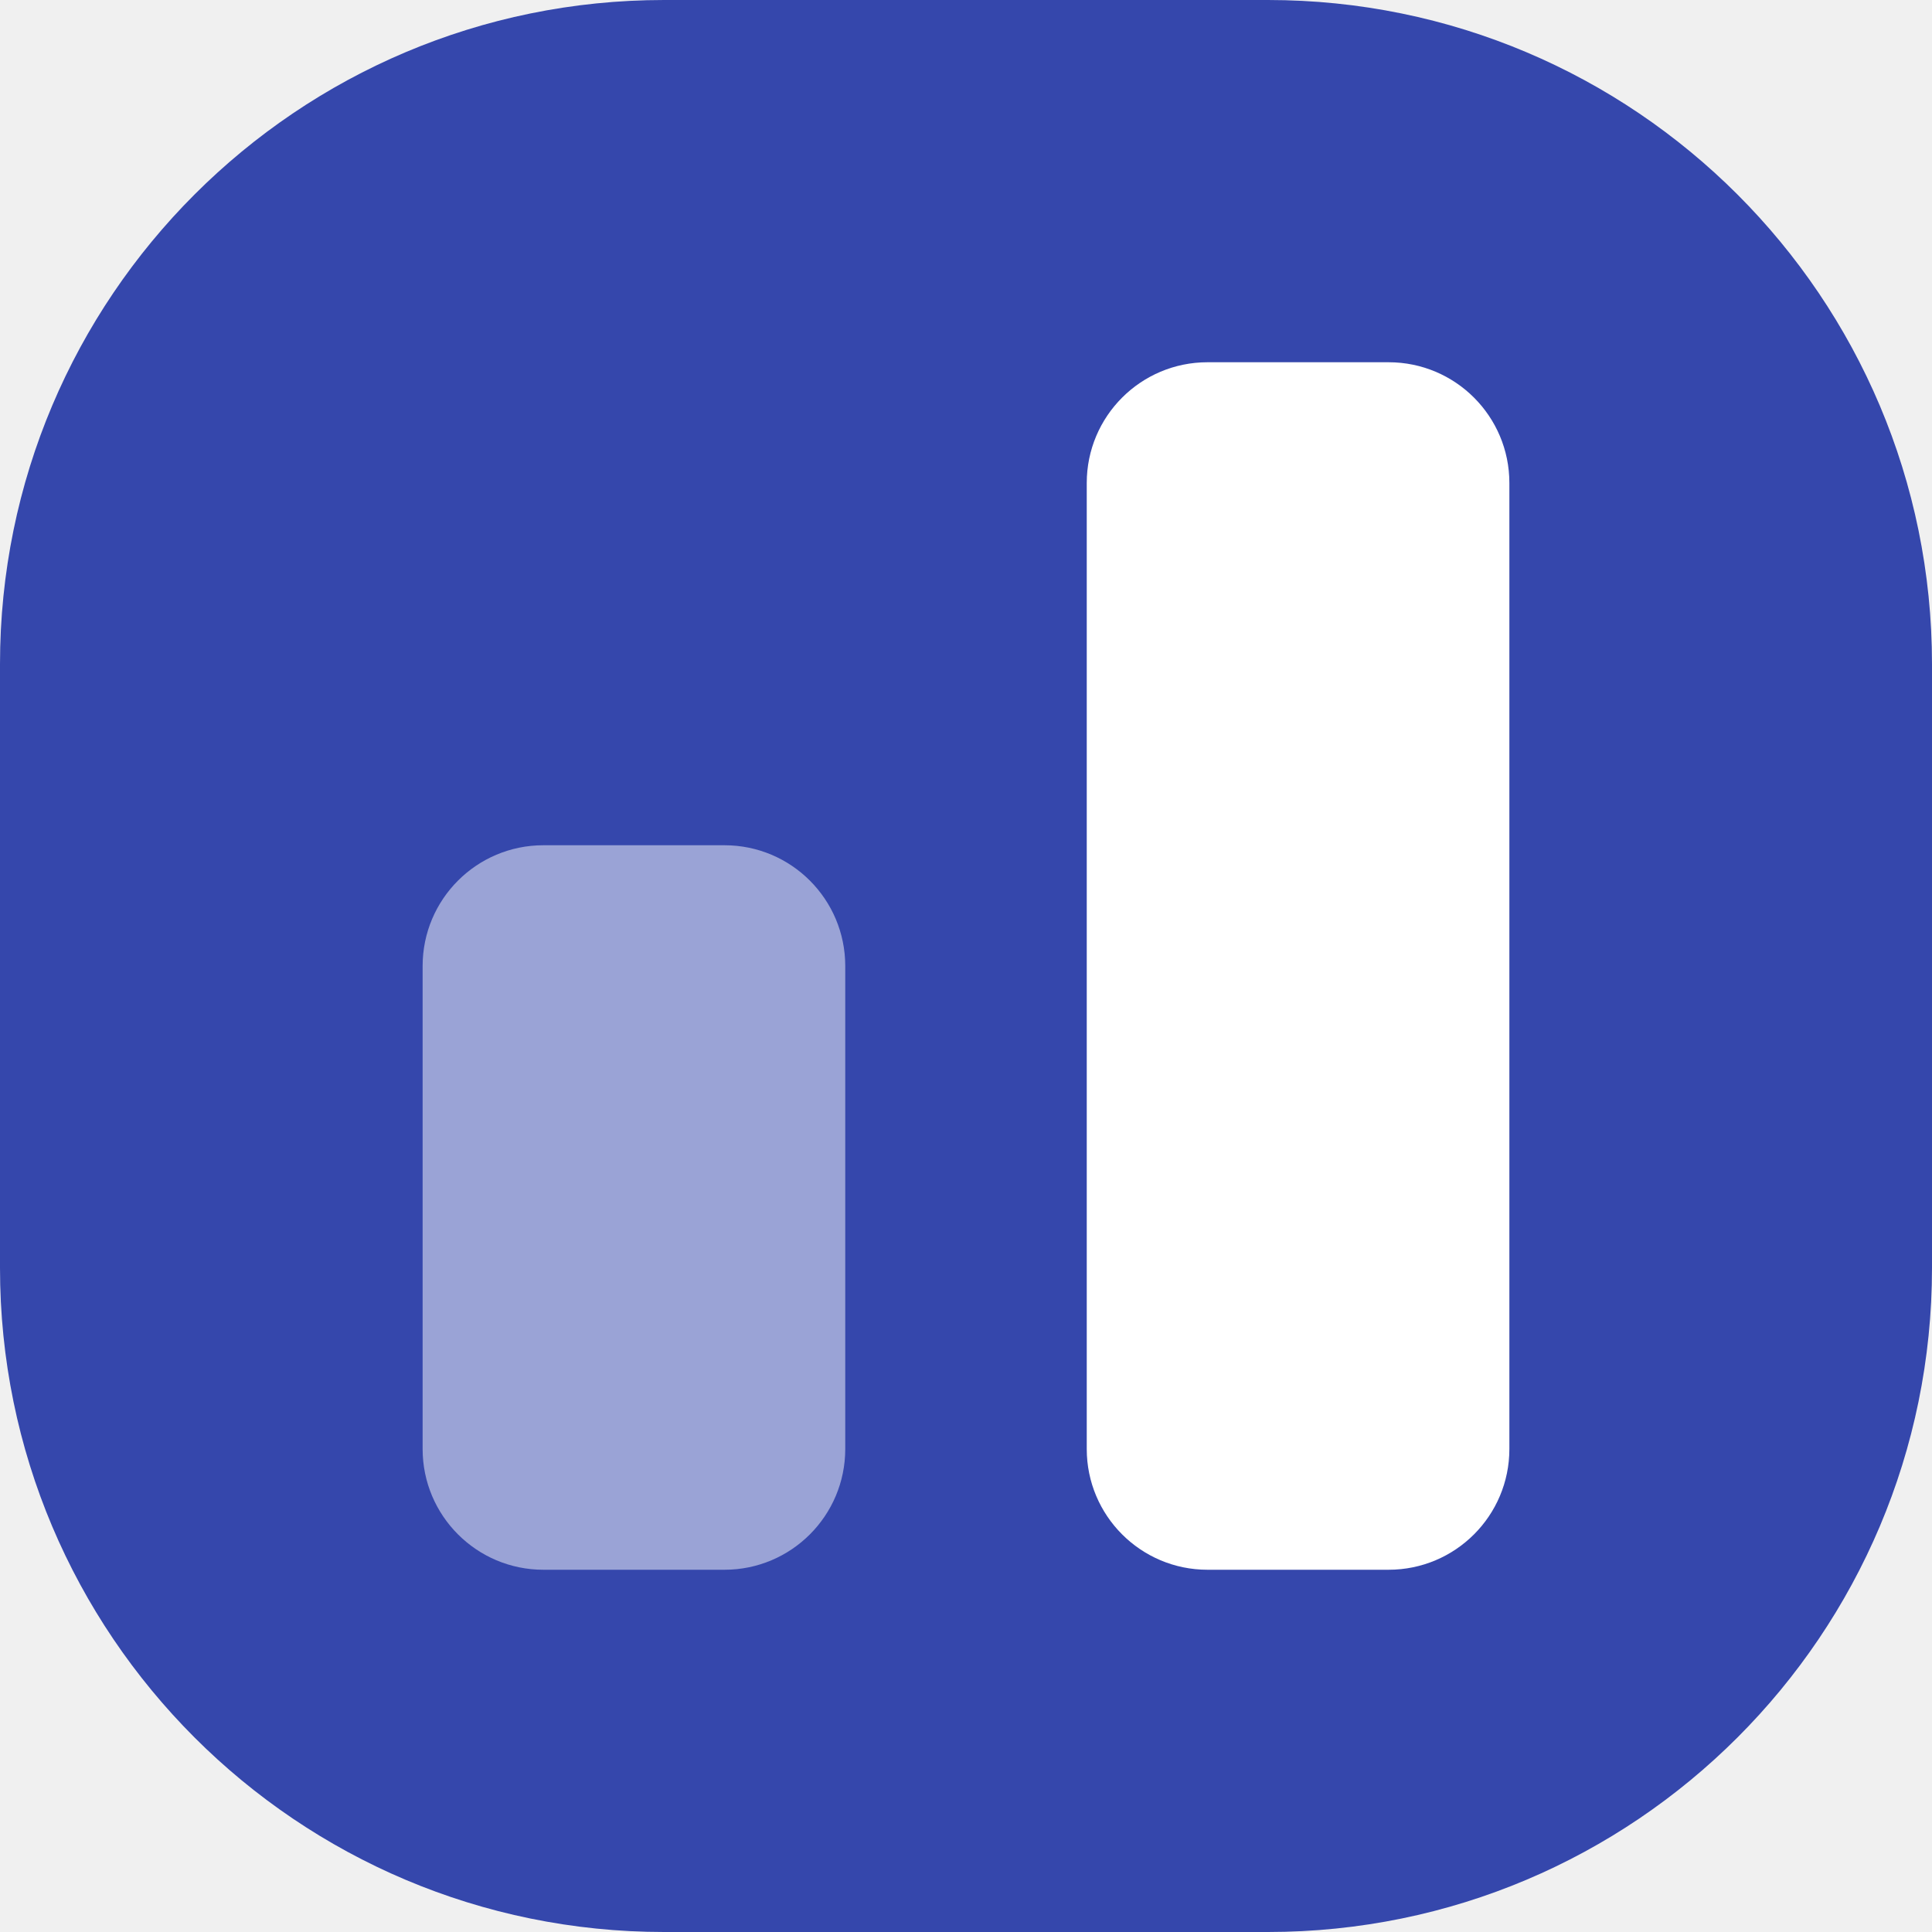
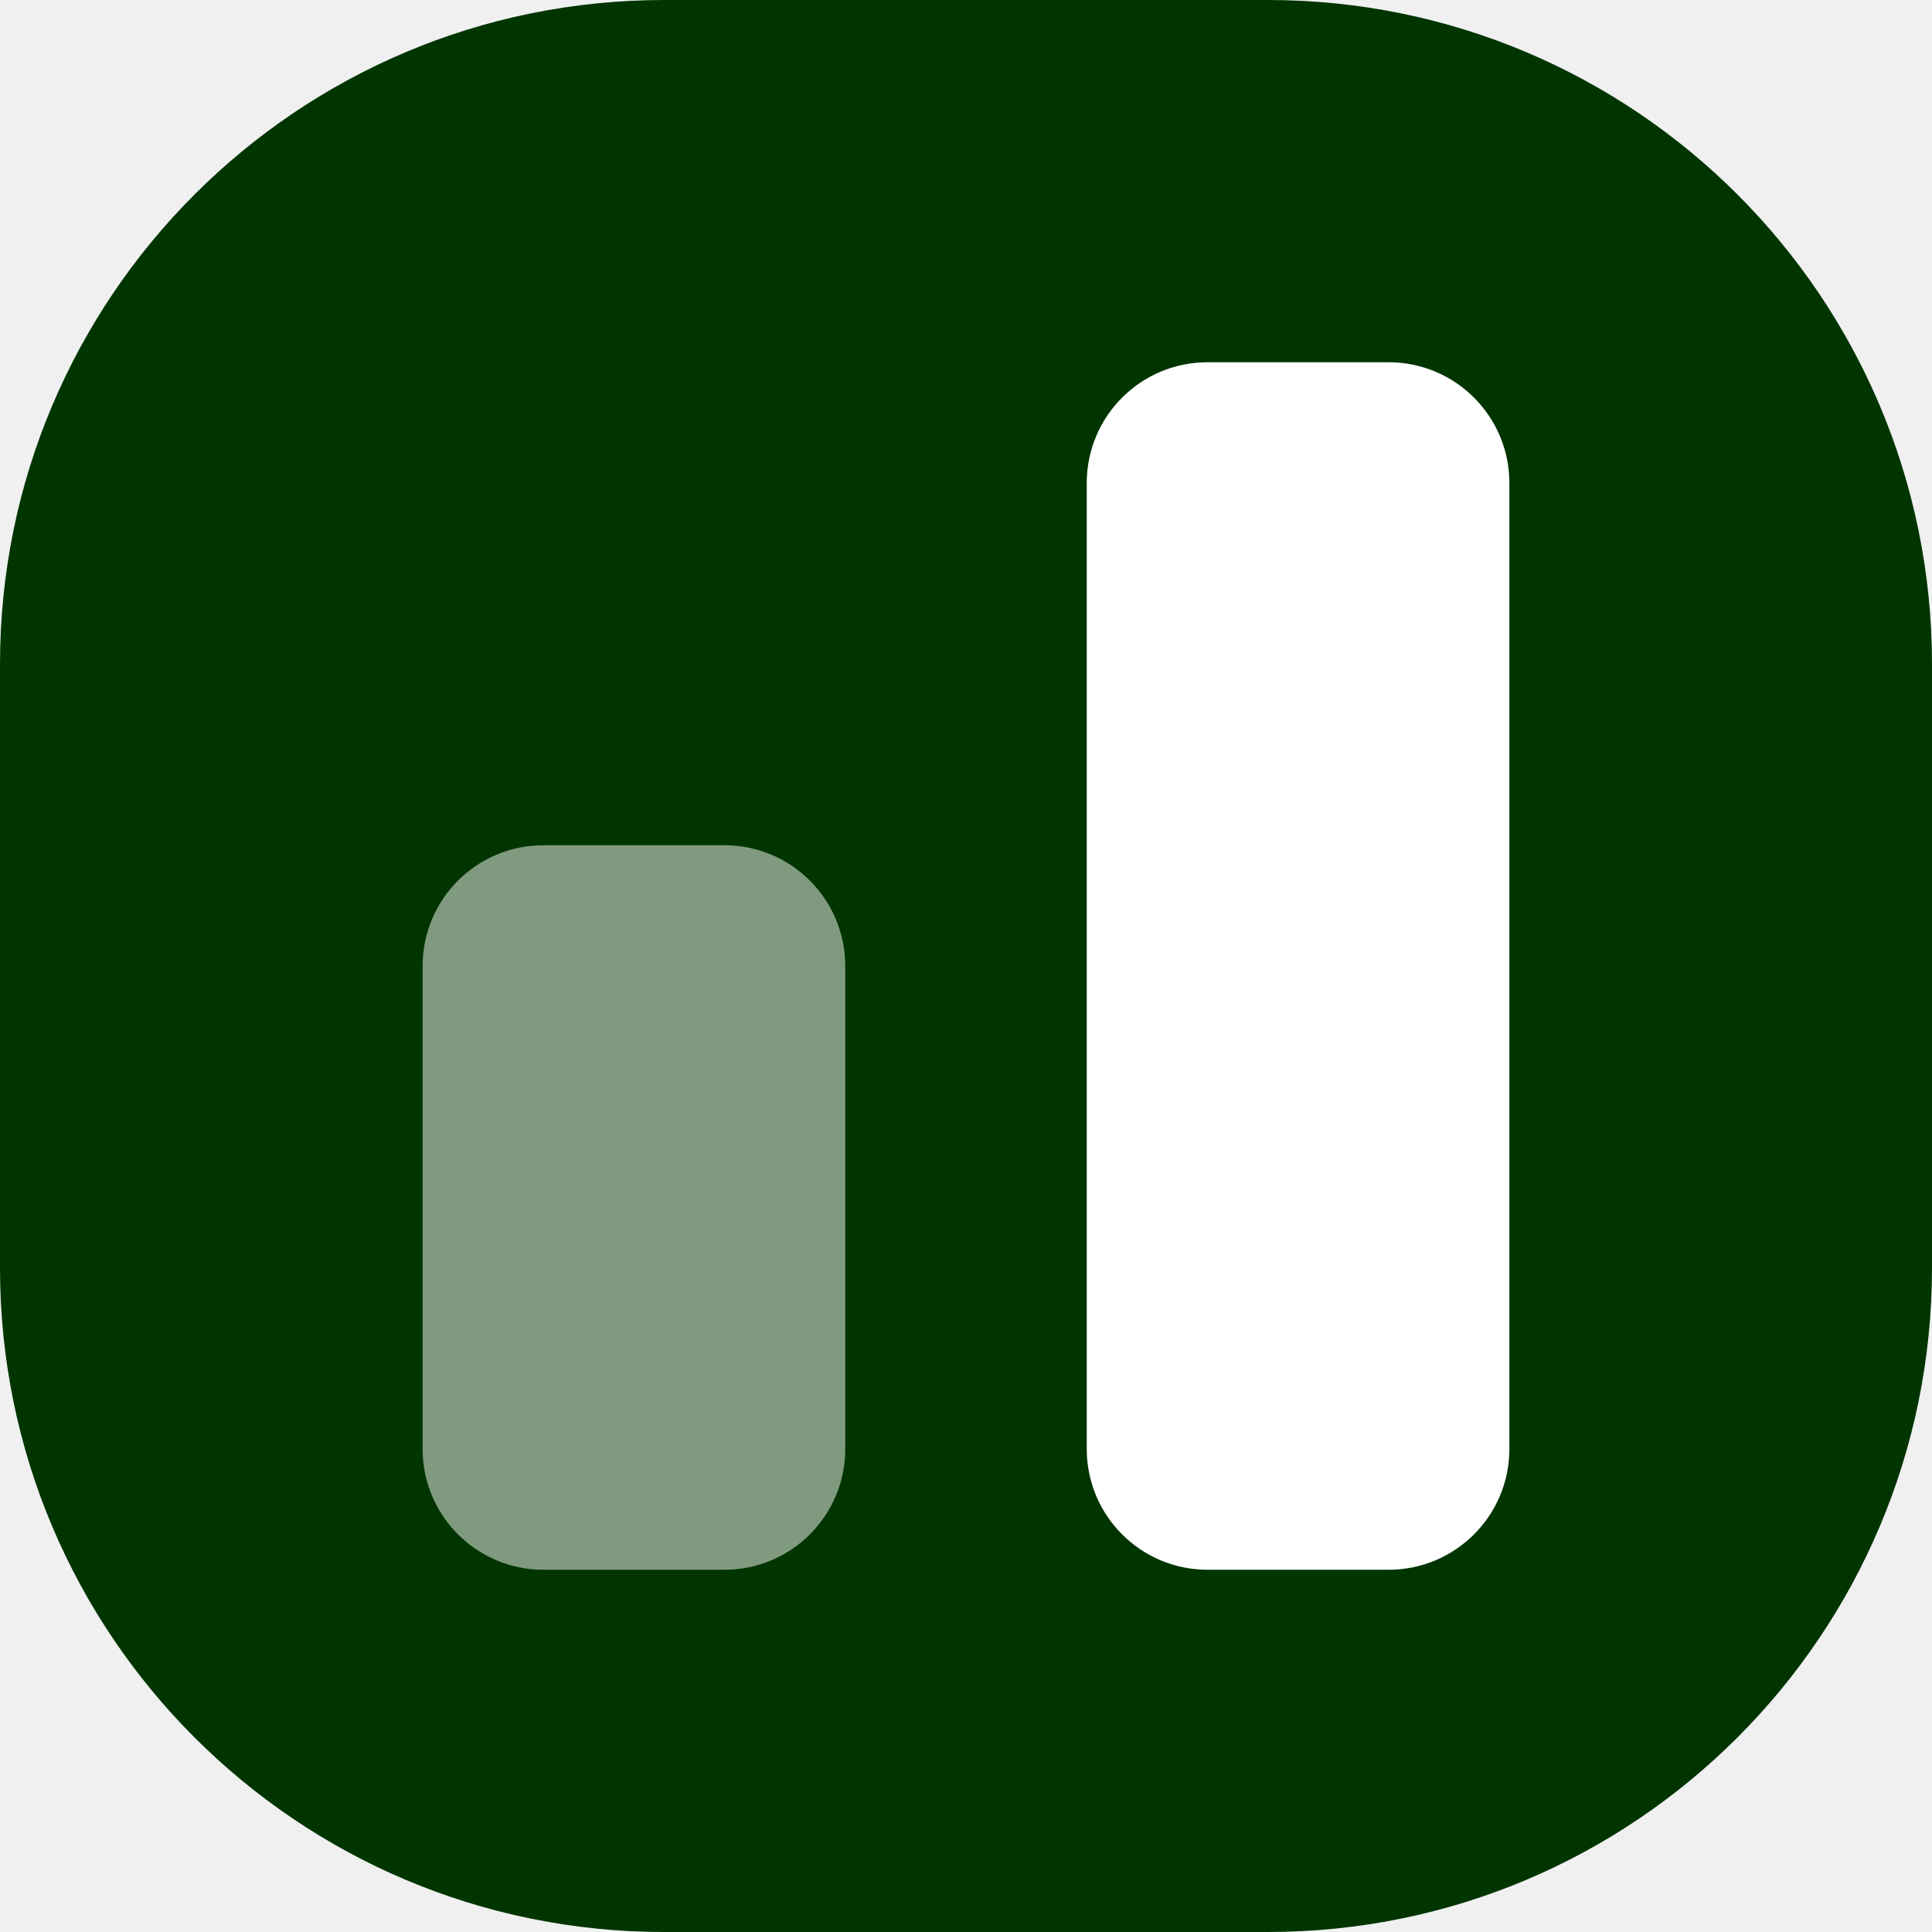
<svg xmlns="http://www.w3.org/2000/svg" width="32" height="32" viewBox="0 0 32 32" fill="none">
-   <rect width="32" height="32" rx="11" fill="#3547AC" />
+   <rect width="32" height="32" rx="11" fill="#003500" />
  <rect opacity="0.5" x="7" y="14" width="7" height="12" rx="2" fill="white" />
  <rect x="18" y="6" width="7" height="20" rx="2" fill="white" />
</svg>
